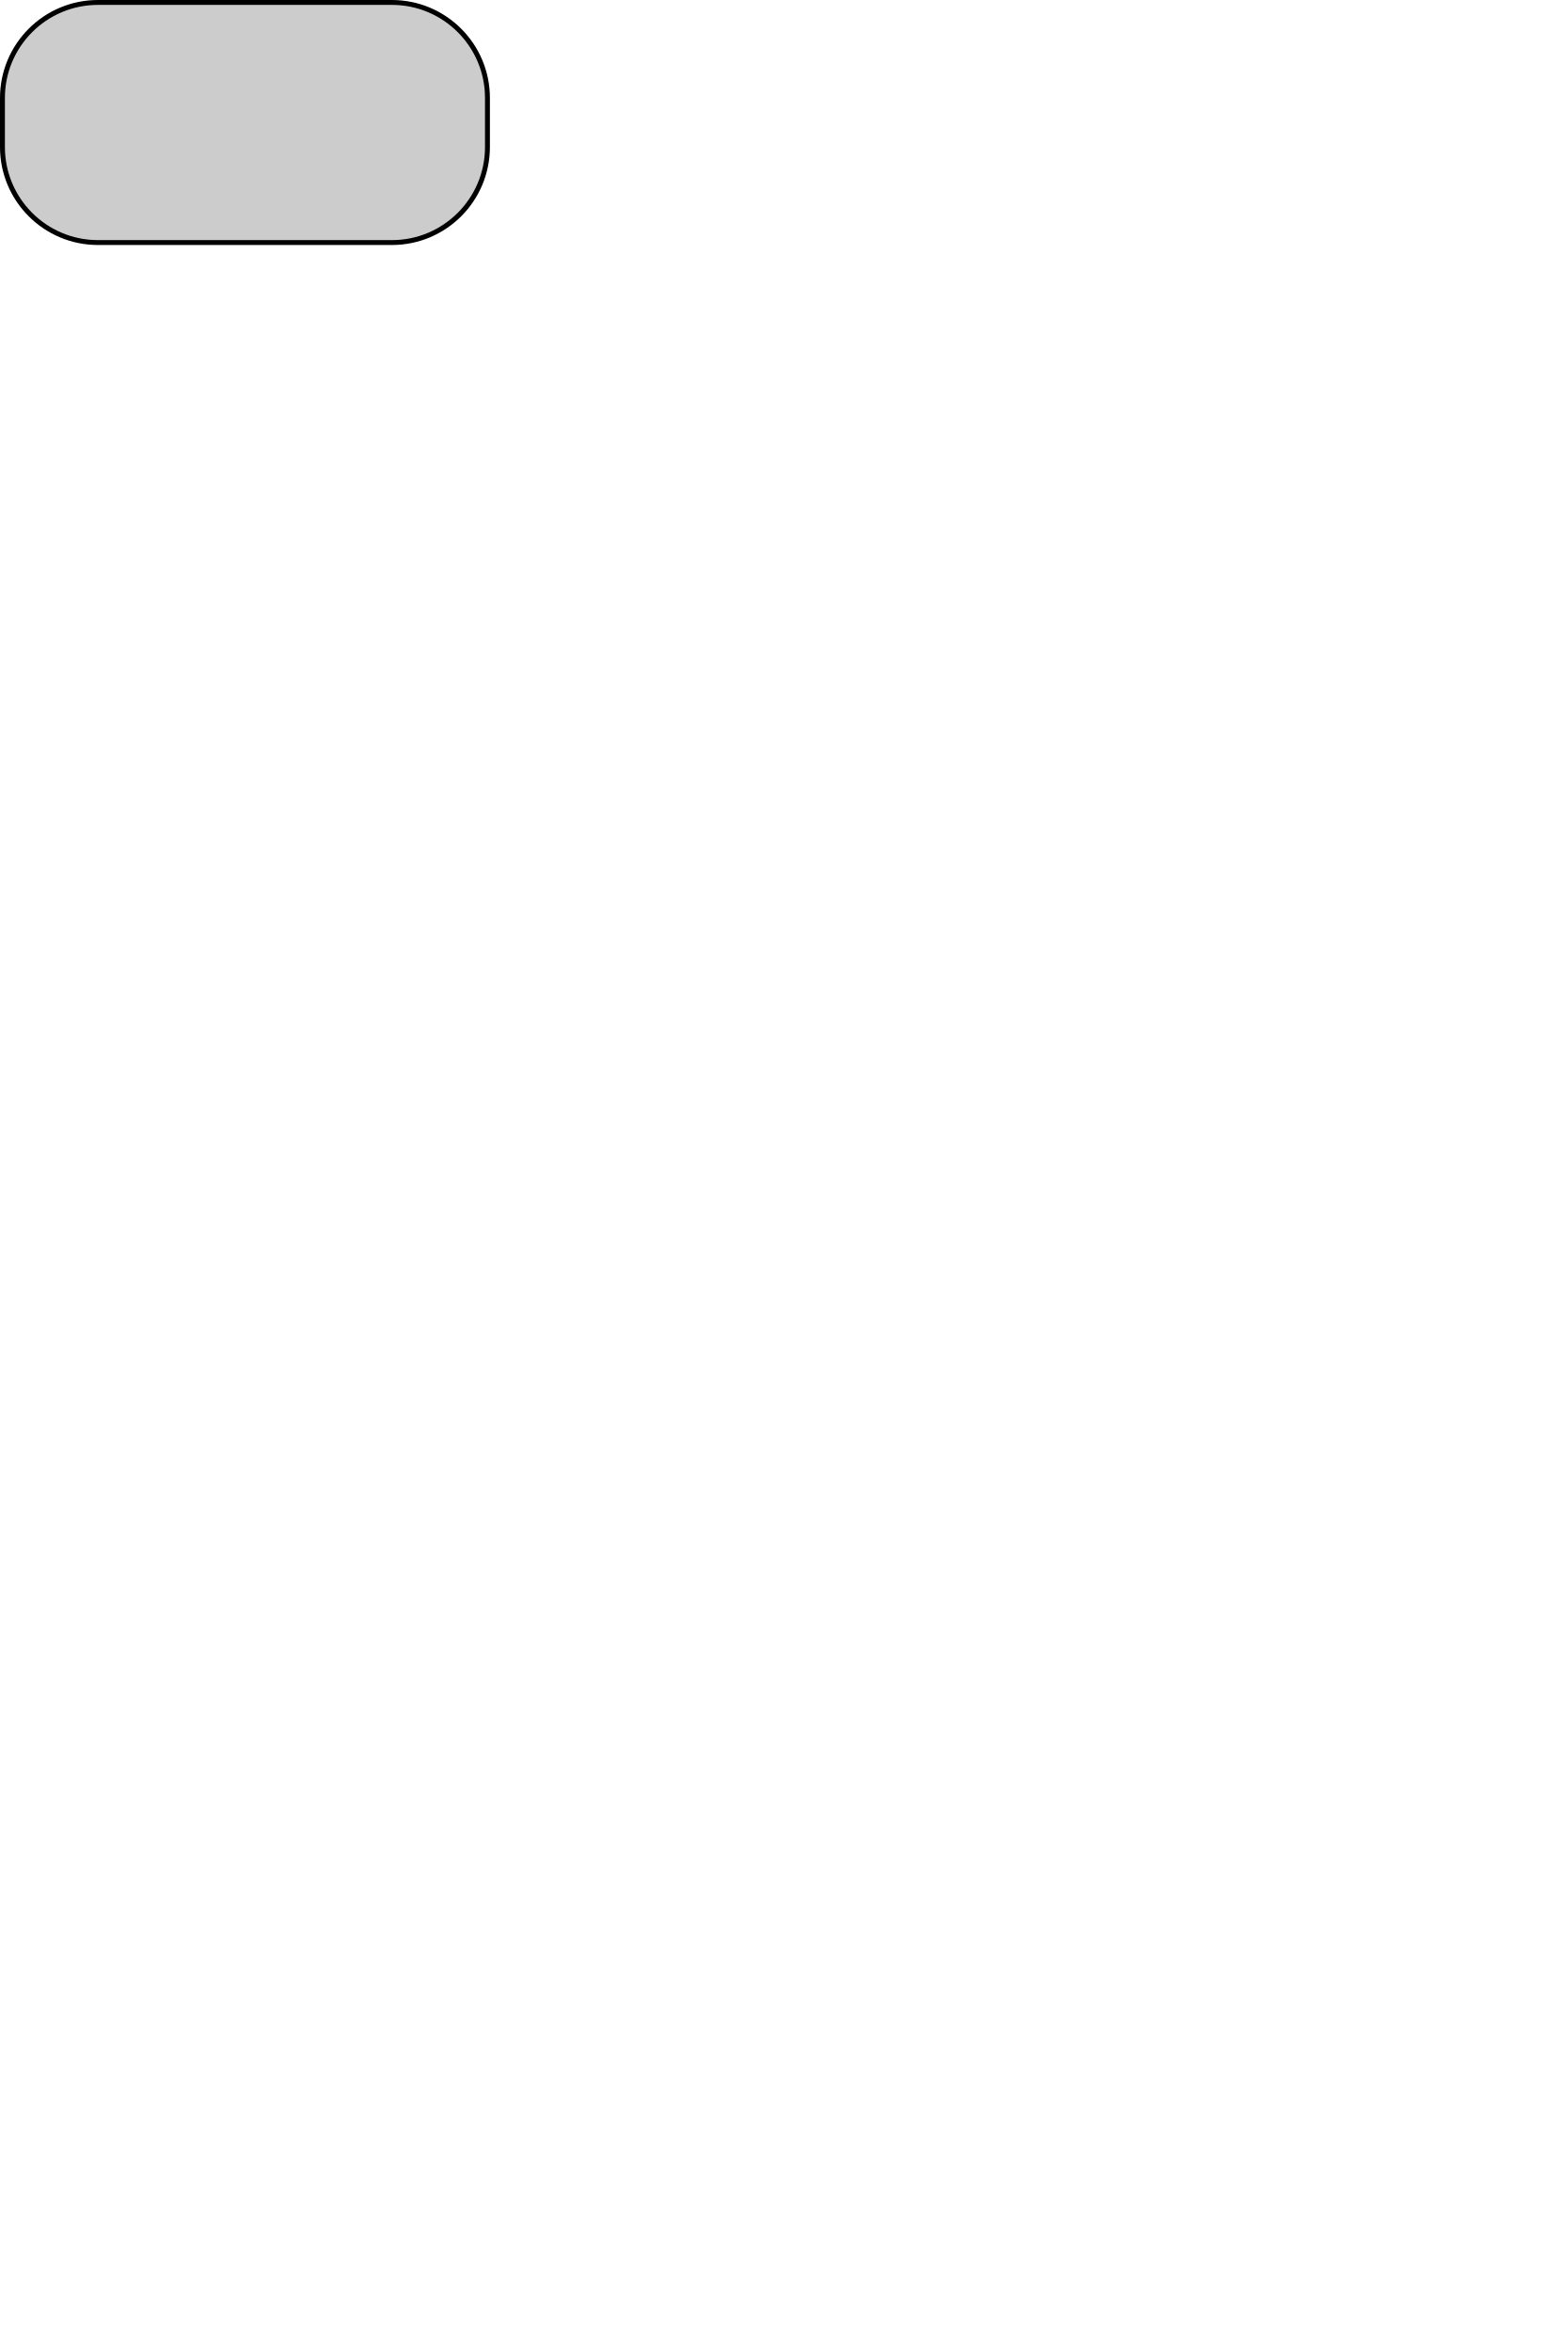
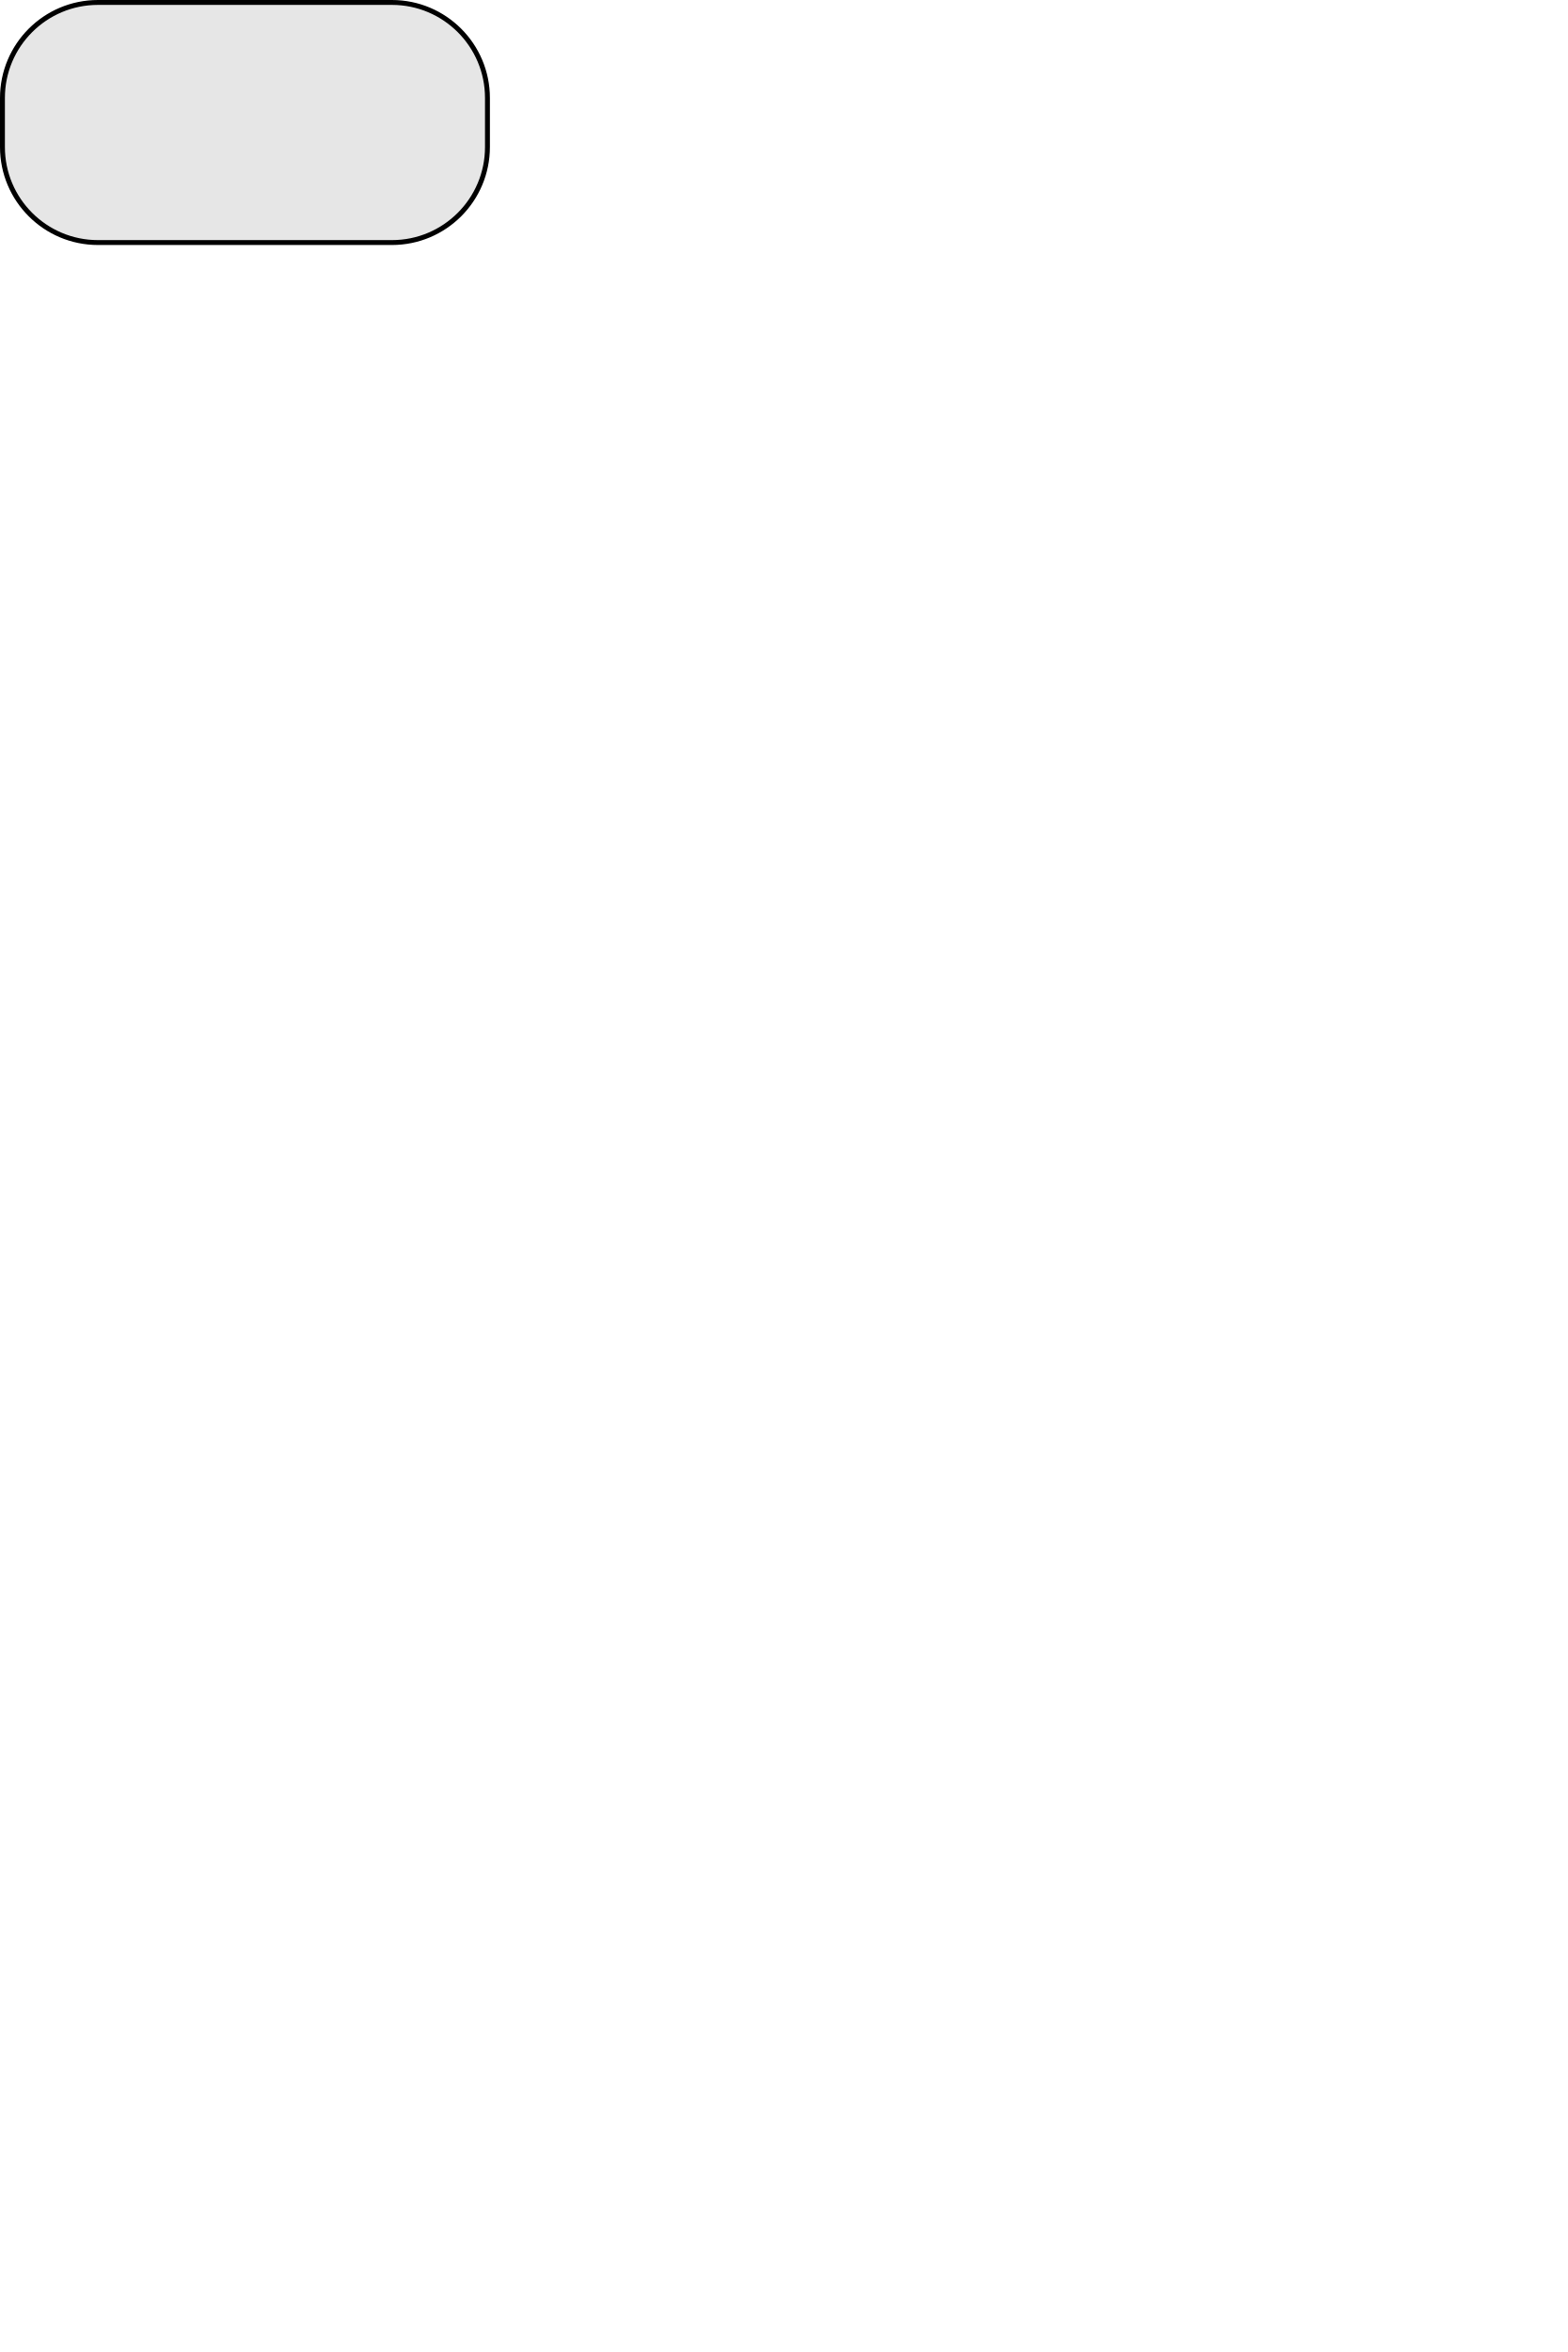
<svg xmlns="http://www.w3.org/2000/svg" width="320" height="480" version="1.1">
-   <rect type="View" fill="rgba(0, 0, 0, 0.2)" stroke="black" stroke-width="1" x="0.5" y="0.5" width="99" height="49" rx="19.5" ry="19.5" />
+   <rect type="View" fill="rgba(0, 0, 0, 0.1)" stroke="black" stroke-width="1" x="0.5" y="0.5" width="99" height="49" rx="19.5" ry="19.5" />
</svg>
